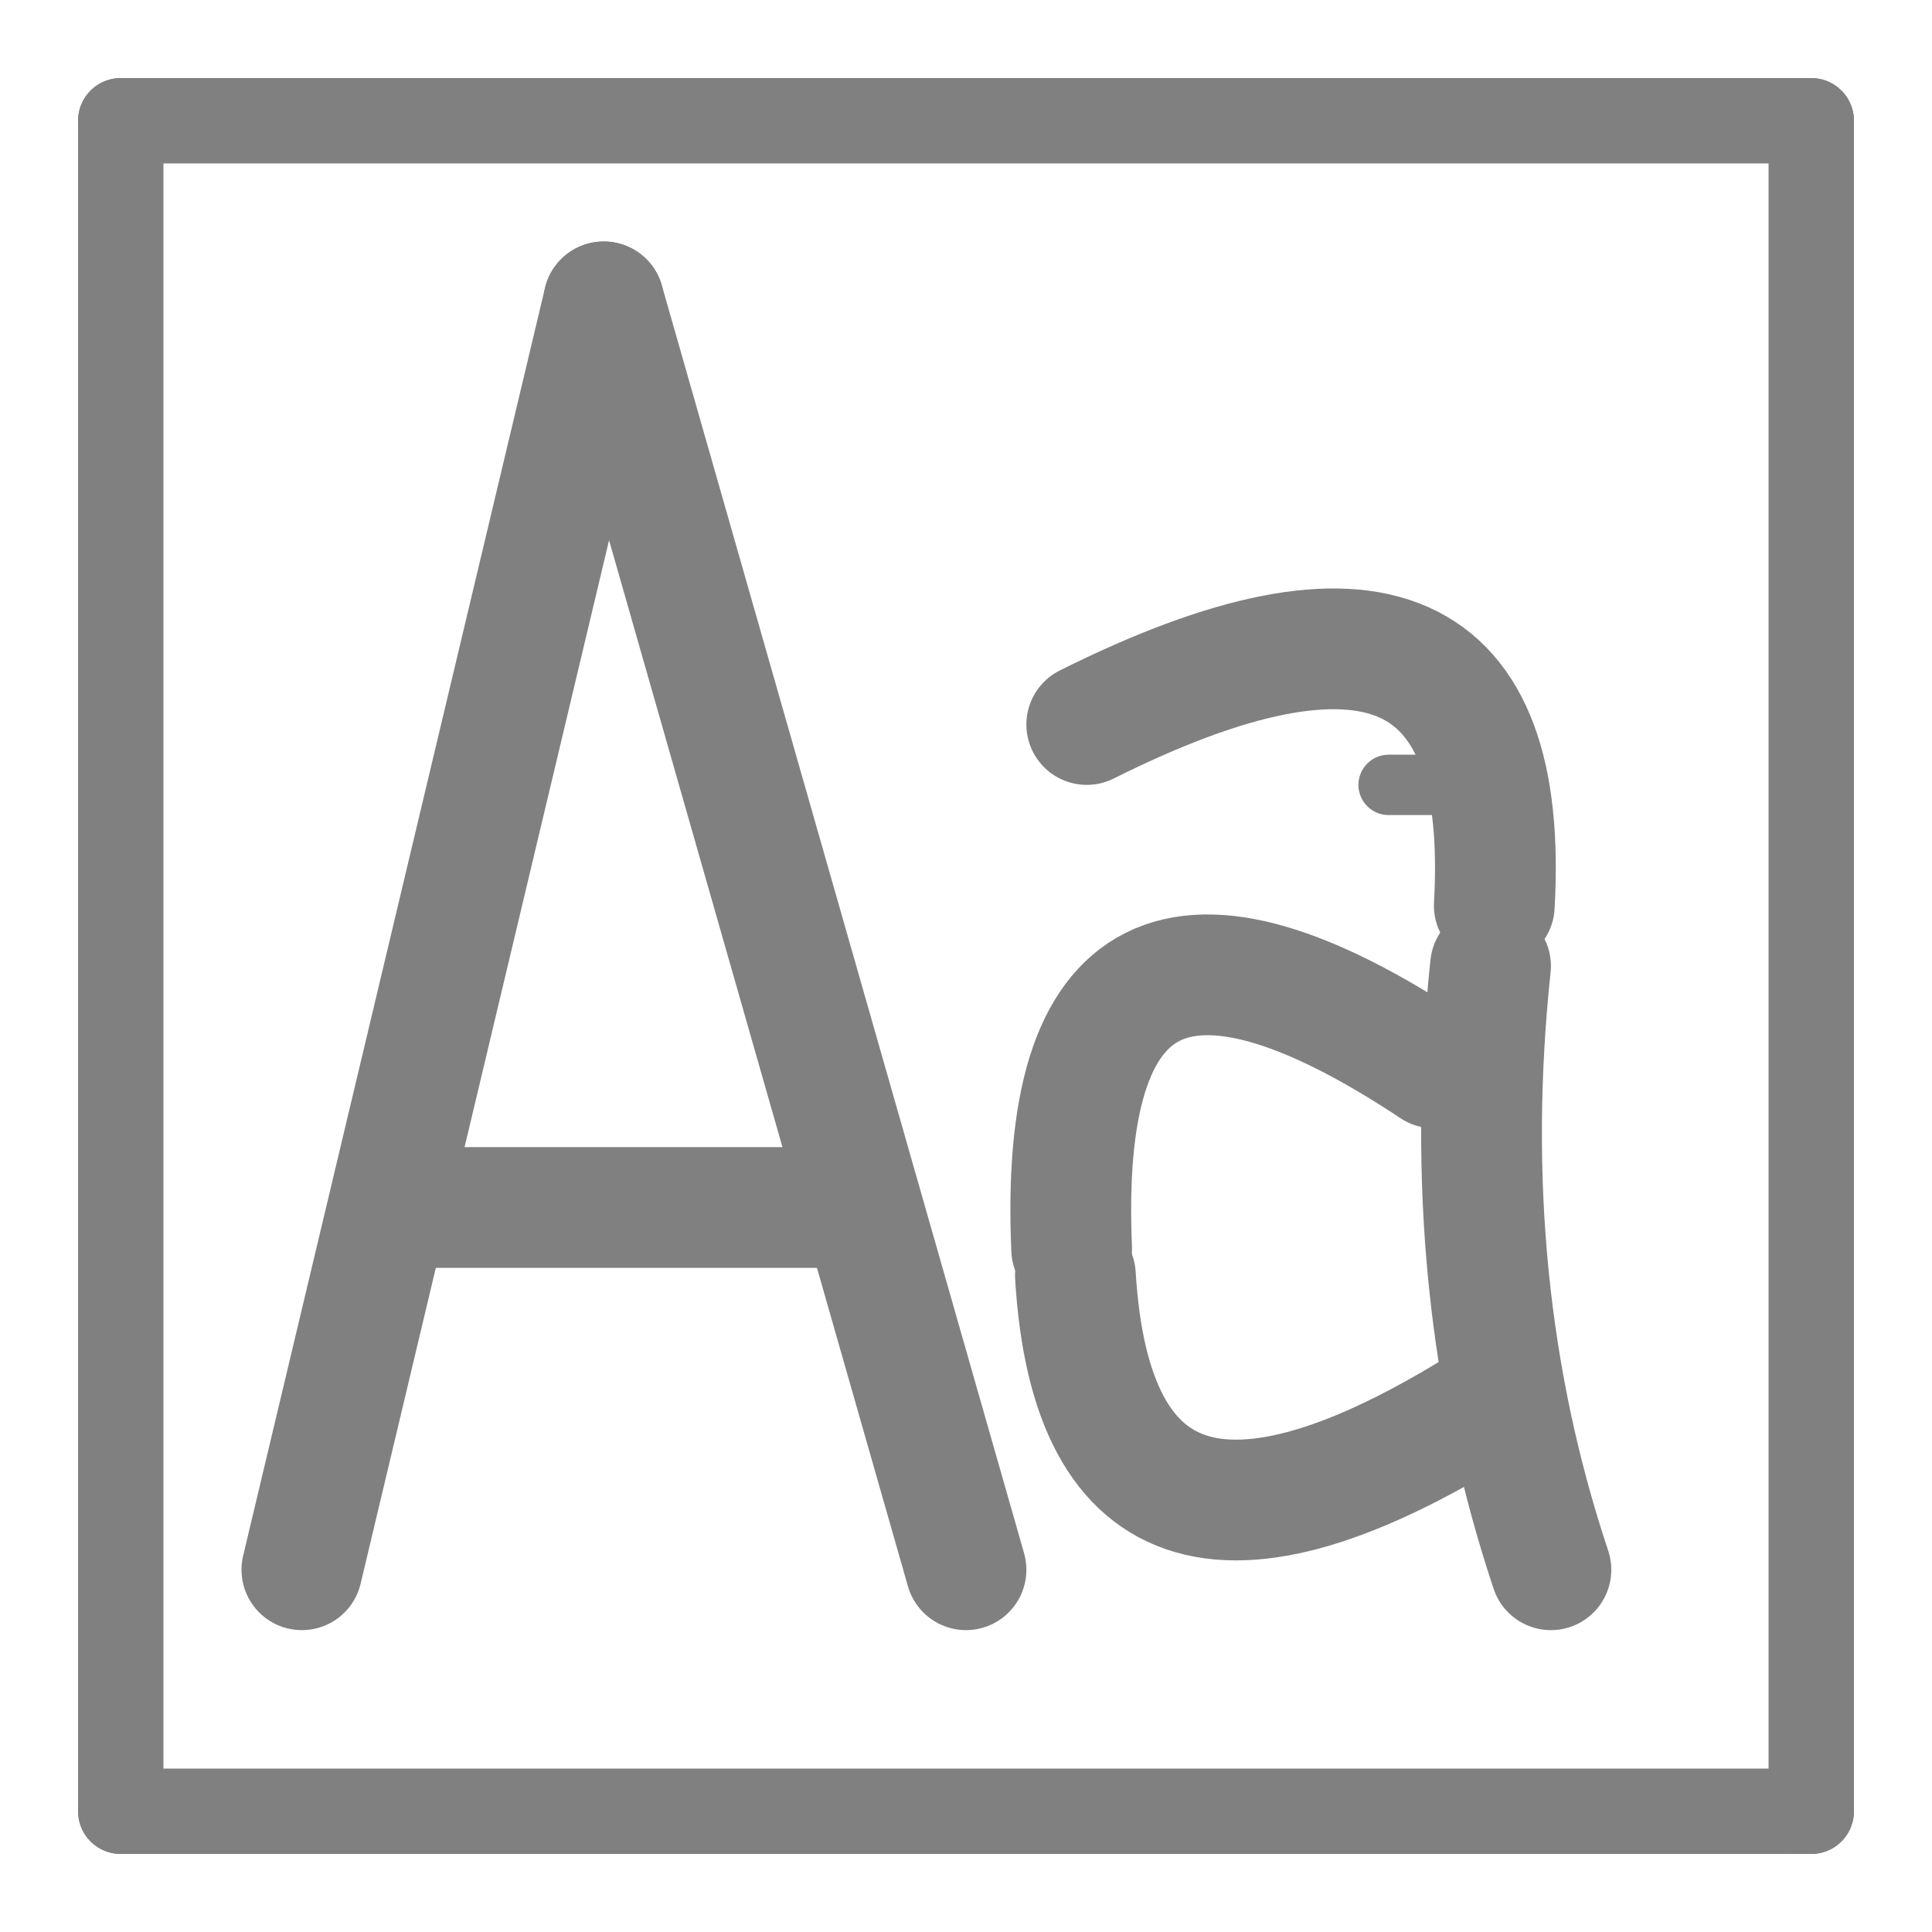
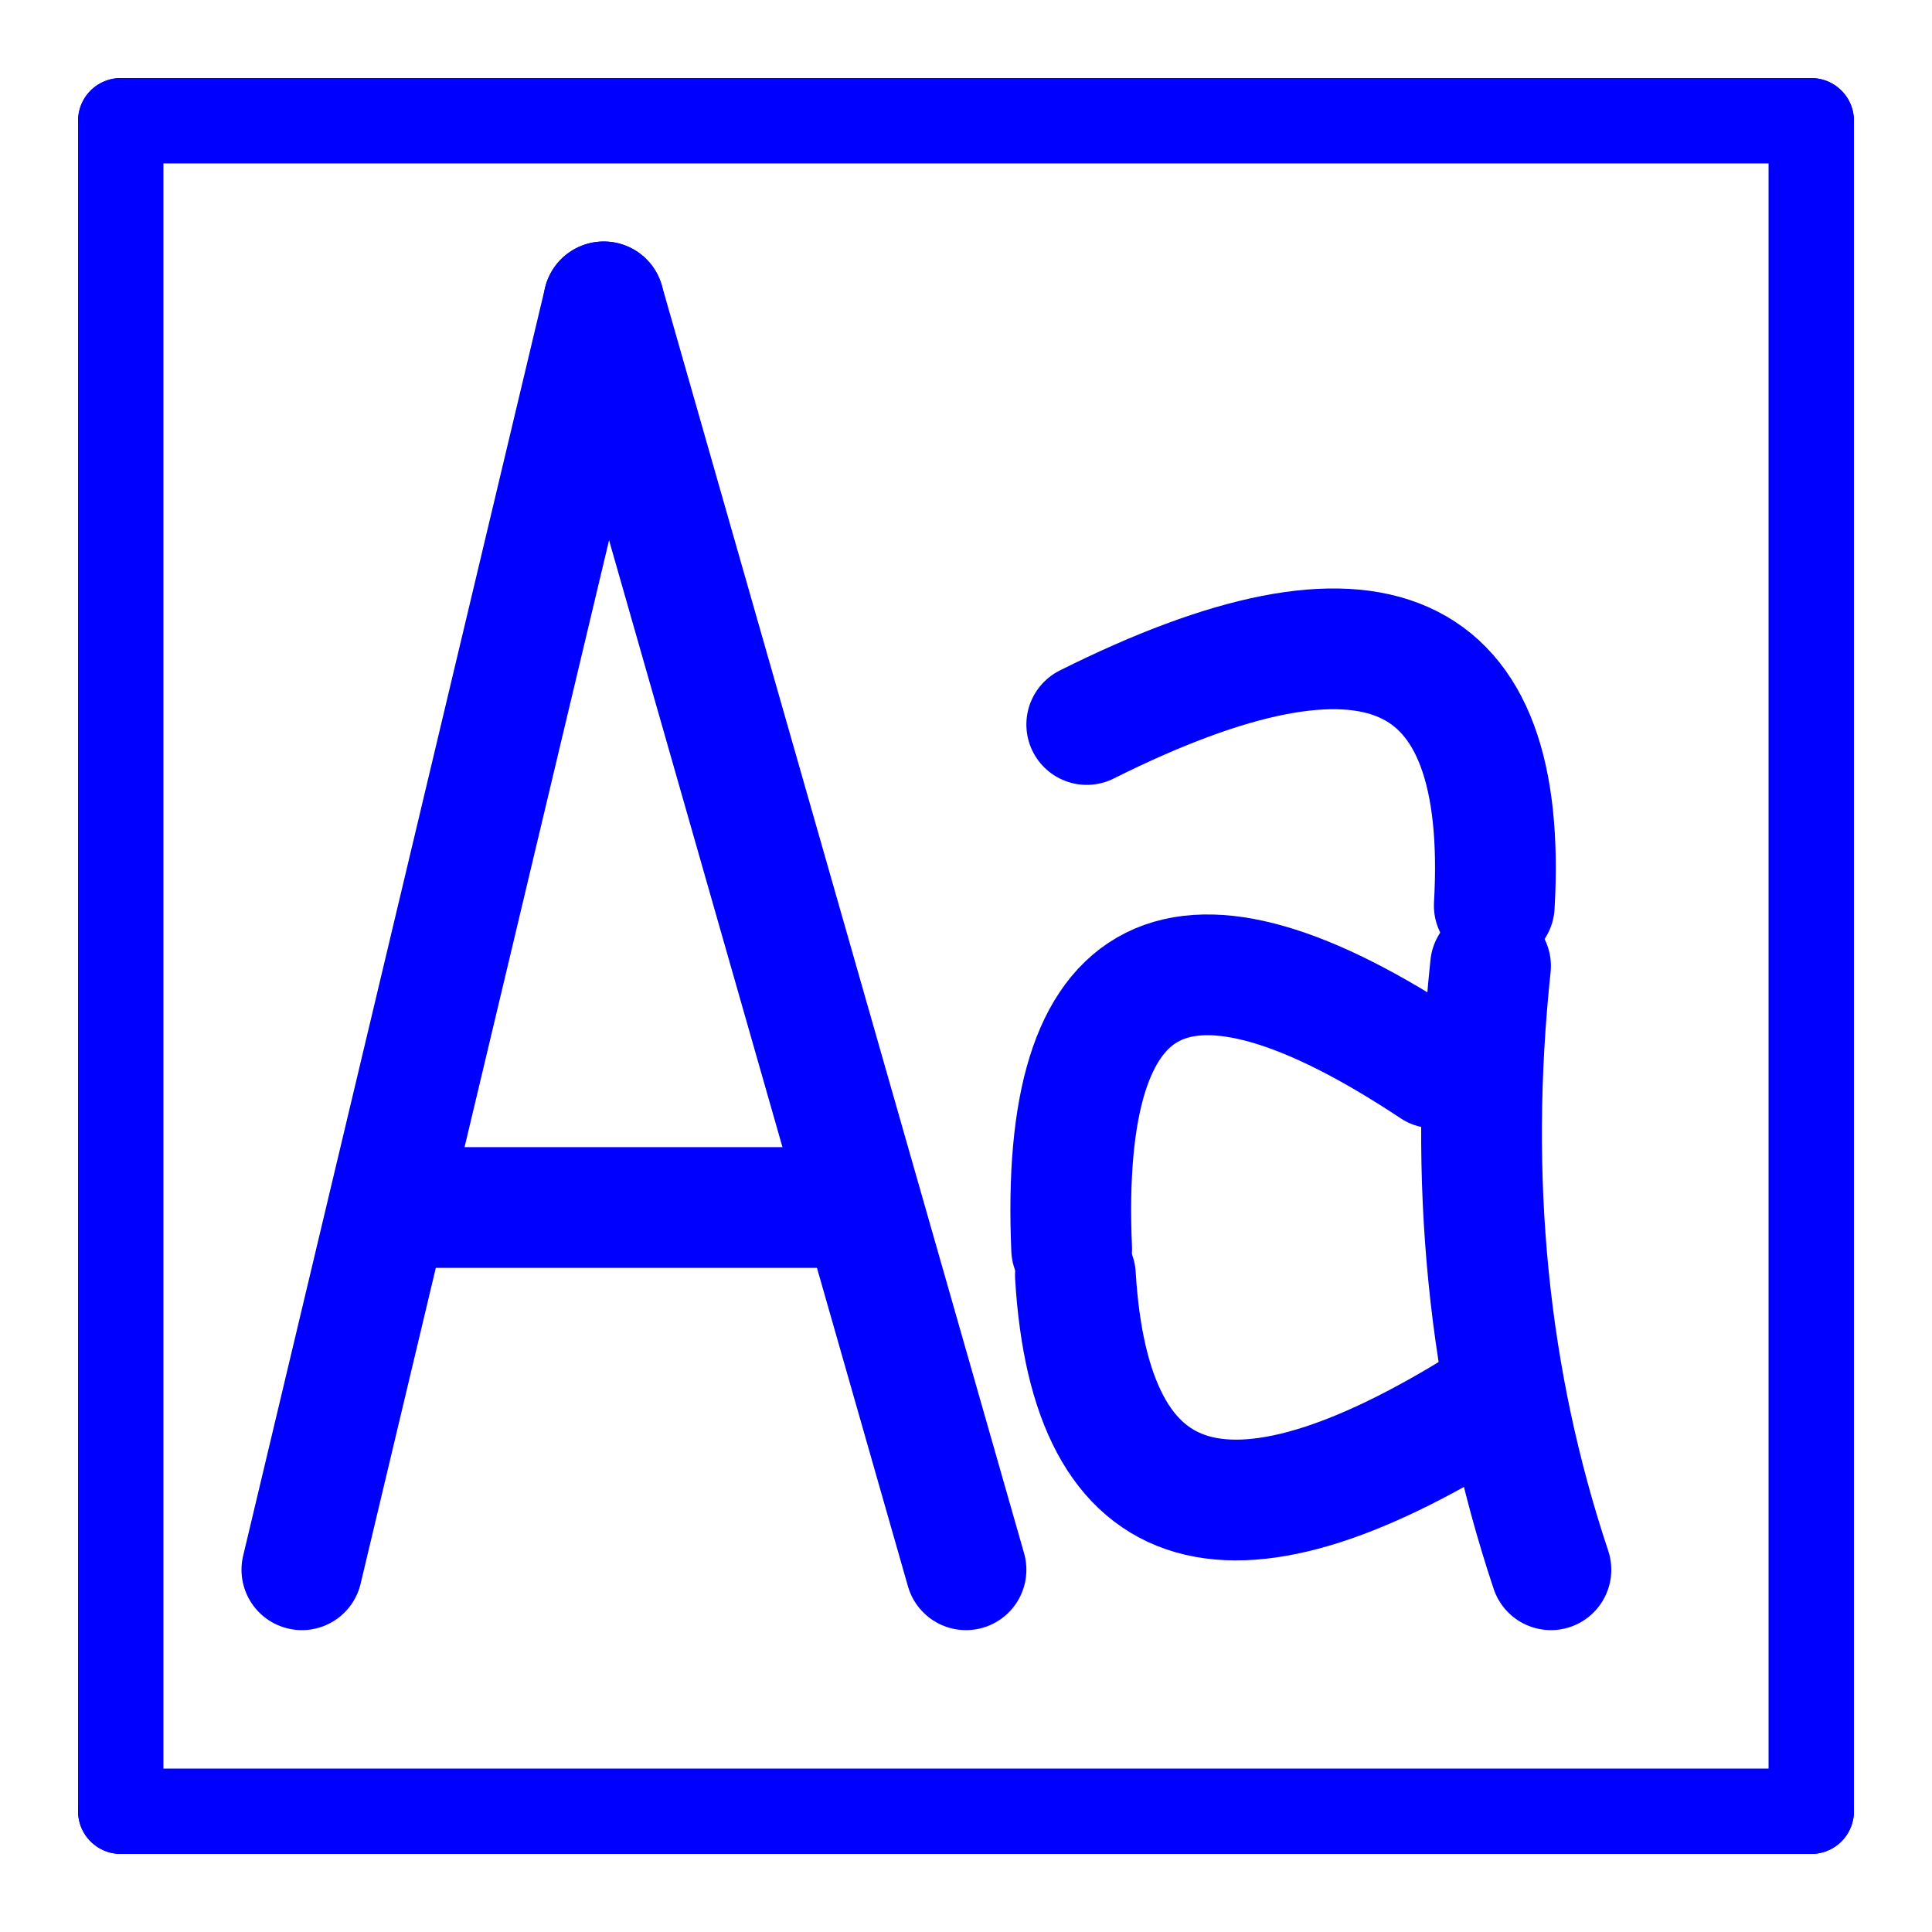
<svg xmlns="http://www.w3.org/2000/svg" viewBox="0 0 32 32" width="32" height="32">
-   <path d="M 18 12 Q 25.125 8.438 24.75 15" fill="none" stroke="#808080" stroke-width="2" stroke-linecap="round" stroke-linejoin="round" />
-   <path d="M 25.688 26 Q 24.125 21.312 24.688 16" fill="none" stroke="#808080" stroke-width="2" stroke-linecap="round" stroke-linejoin="round" />
-   <path d="M 23.75 17.688 Q 17.438 13.5 17.75 20.688" fill="none" stroke="#808080" stroke-width="2" stroke-linecap="round" stroke-linejoin="round" />
-   <path d="M 24.812 23.125 Q 18.188 27.375 17.812 21.125" fill="none" stroke="#808080" stroke-width="2" stroke-linecap="round" stroke-linejoin="round" />
-   <path d="M 23 13 L 24 13" fill="none" stroke="#808080" stroke-width="1" stroke-linecap="round" stroke-linejoin="round" />
-   <path d="M 16 26 L 10 5" fill="none" stroke="#808080" stroke-width="2" stroke-linecap="round" stroke-linejoin="round" />
-   <path d="M 10 5 L 5 26" fill="none" stroke="#808080" stroke-width="2" stroke-linecap="round" stroke-linejoin="round" />
-   <path d="M 7 20 L 14 20" fill="none" stroke="#808080" stroke-width="2" stroke-linecap="round" stroke-linejoin="round" />
-   <path d="M 2 30 L 30 30" fill="none" stroke="#808080" stroke-width="1.414" stroke-linecap="round" stroke-linejoin="round" />
-   <path d="M 30 30 L 30 2" fill="none" stroke="#808080" stroke-width="1.414" stroke-linecap="round" stroke-linejoin="round" />
-   <path d="M 30 2 L 2 2" fill="none" stroke="#808080" stroke-width="1.414" stroke-linecap="round" stroke-linejoin="round" />
-   <path d="M 2 2 L 2 30" fill="none" stroke="#808080" stroke-width="1.414" stroke-linecap="round" stroke-linejoin="round" />
+   <path d="M 18 12 Q 25.125 8.438 24.75 15" fill="none" stroke="#0000FF" stroke-width="2" stroke-linecap="round" stroke-linejoin="round" />
+   <path d="M 25.688 26 Q 24.125 21.312 24.688 16" fill="none" stroke="#0000FF" stroke-width="2" stroke-linecap="round" stroke-linejoin="round" />
+   <path d="M 23.75 17.688 Q 17.438 13.5 17.75 20.688" fill="none" stroke="#0000FF" stroke-width="2" stroke-linecap="round" stroke-linejoin="round" />
+   <path d="M 24.812 23.125 Q 18.188 27.375 17.812 21.125" fill="none" stroke="#0000FF" stroke-width="2" stroke-linecap="round" stroke-linejoin="round" />
+   <path d="M 16 26 L 10 5" fill="none" stroke="#0000FF" stroke-width="2" stroke-linecap="round" stroke-linejoin="round" />
+   <path d="M 10 5 L 5 26" fill="none" stroke="#0000FF" stroke-width="2" stroke-linecap="round" stroke-linejoin="round" />
+   <path d="M 7 20 L 14 20" fill="none" stroke="#0000FF" stroke-width="2" stroke-linecap="round" stroke-linejoin="round" />
+   <path d="M 2 30 L 30 30" fill="none" stroke="#0000FF" stroke-width="1.414" stroke-linecap="round" stroke-linejoin="round" />
+   <path d="M 30 30 L 30 2" fill="none" stroke="#0000FF" stroke-width="1.414" stroke-linecap="round" stroke-linejoin="round" />
+   <path d="M 30 2 L 2 2" fill="none" stroke="#0000FF" stroke-width="1.414" stroke-linecap="round" stroke-linejoin="round" />
+   <path d="M 2 2 L 2 30" fill="none" stroke="#0000FF" stroke-width="1.414" stroke-linecap="round" stroke-linejoin="round" />
</svg>
